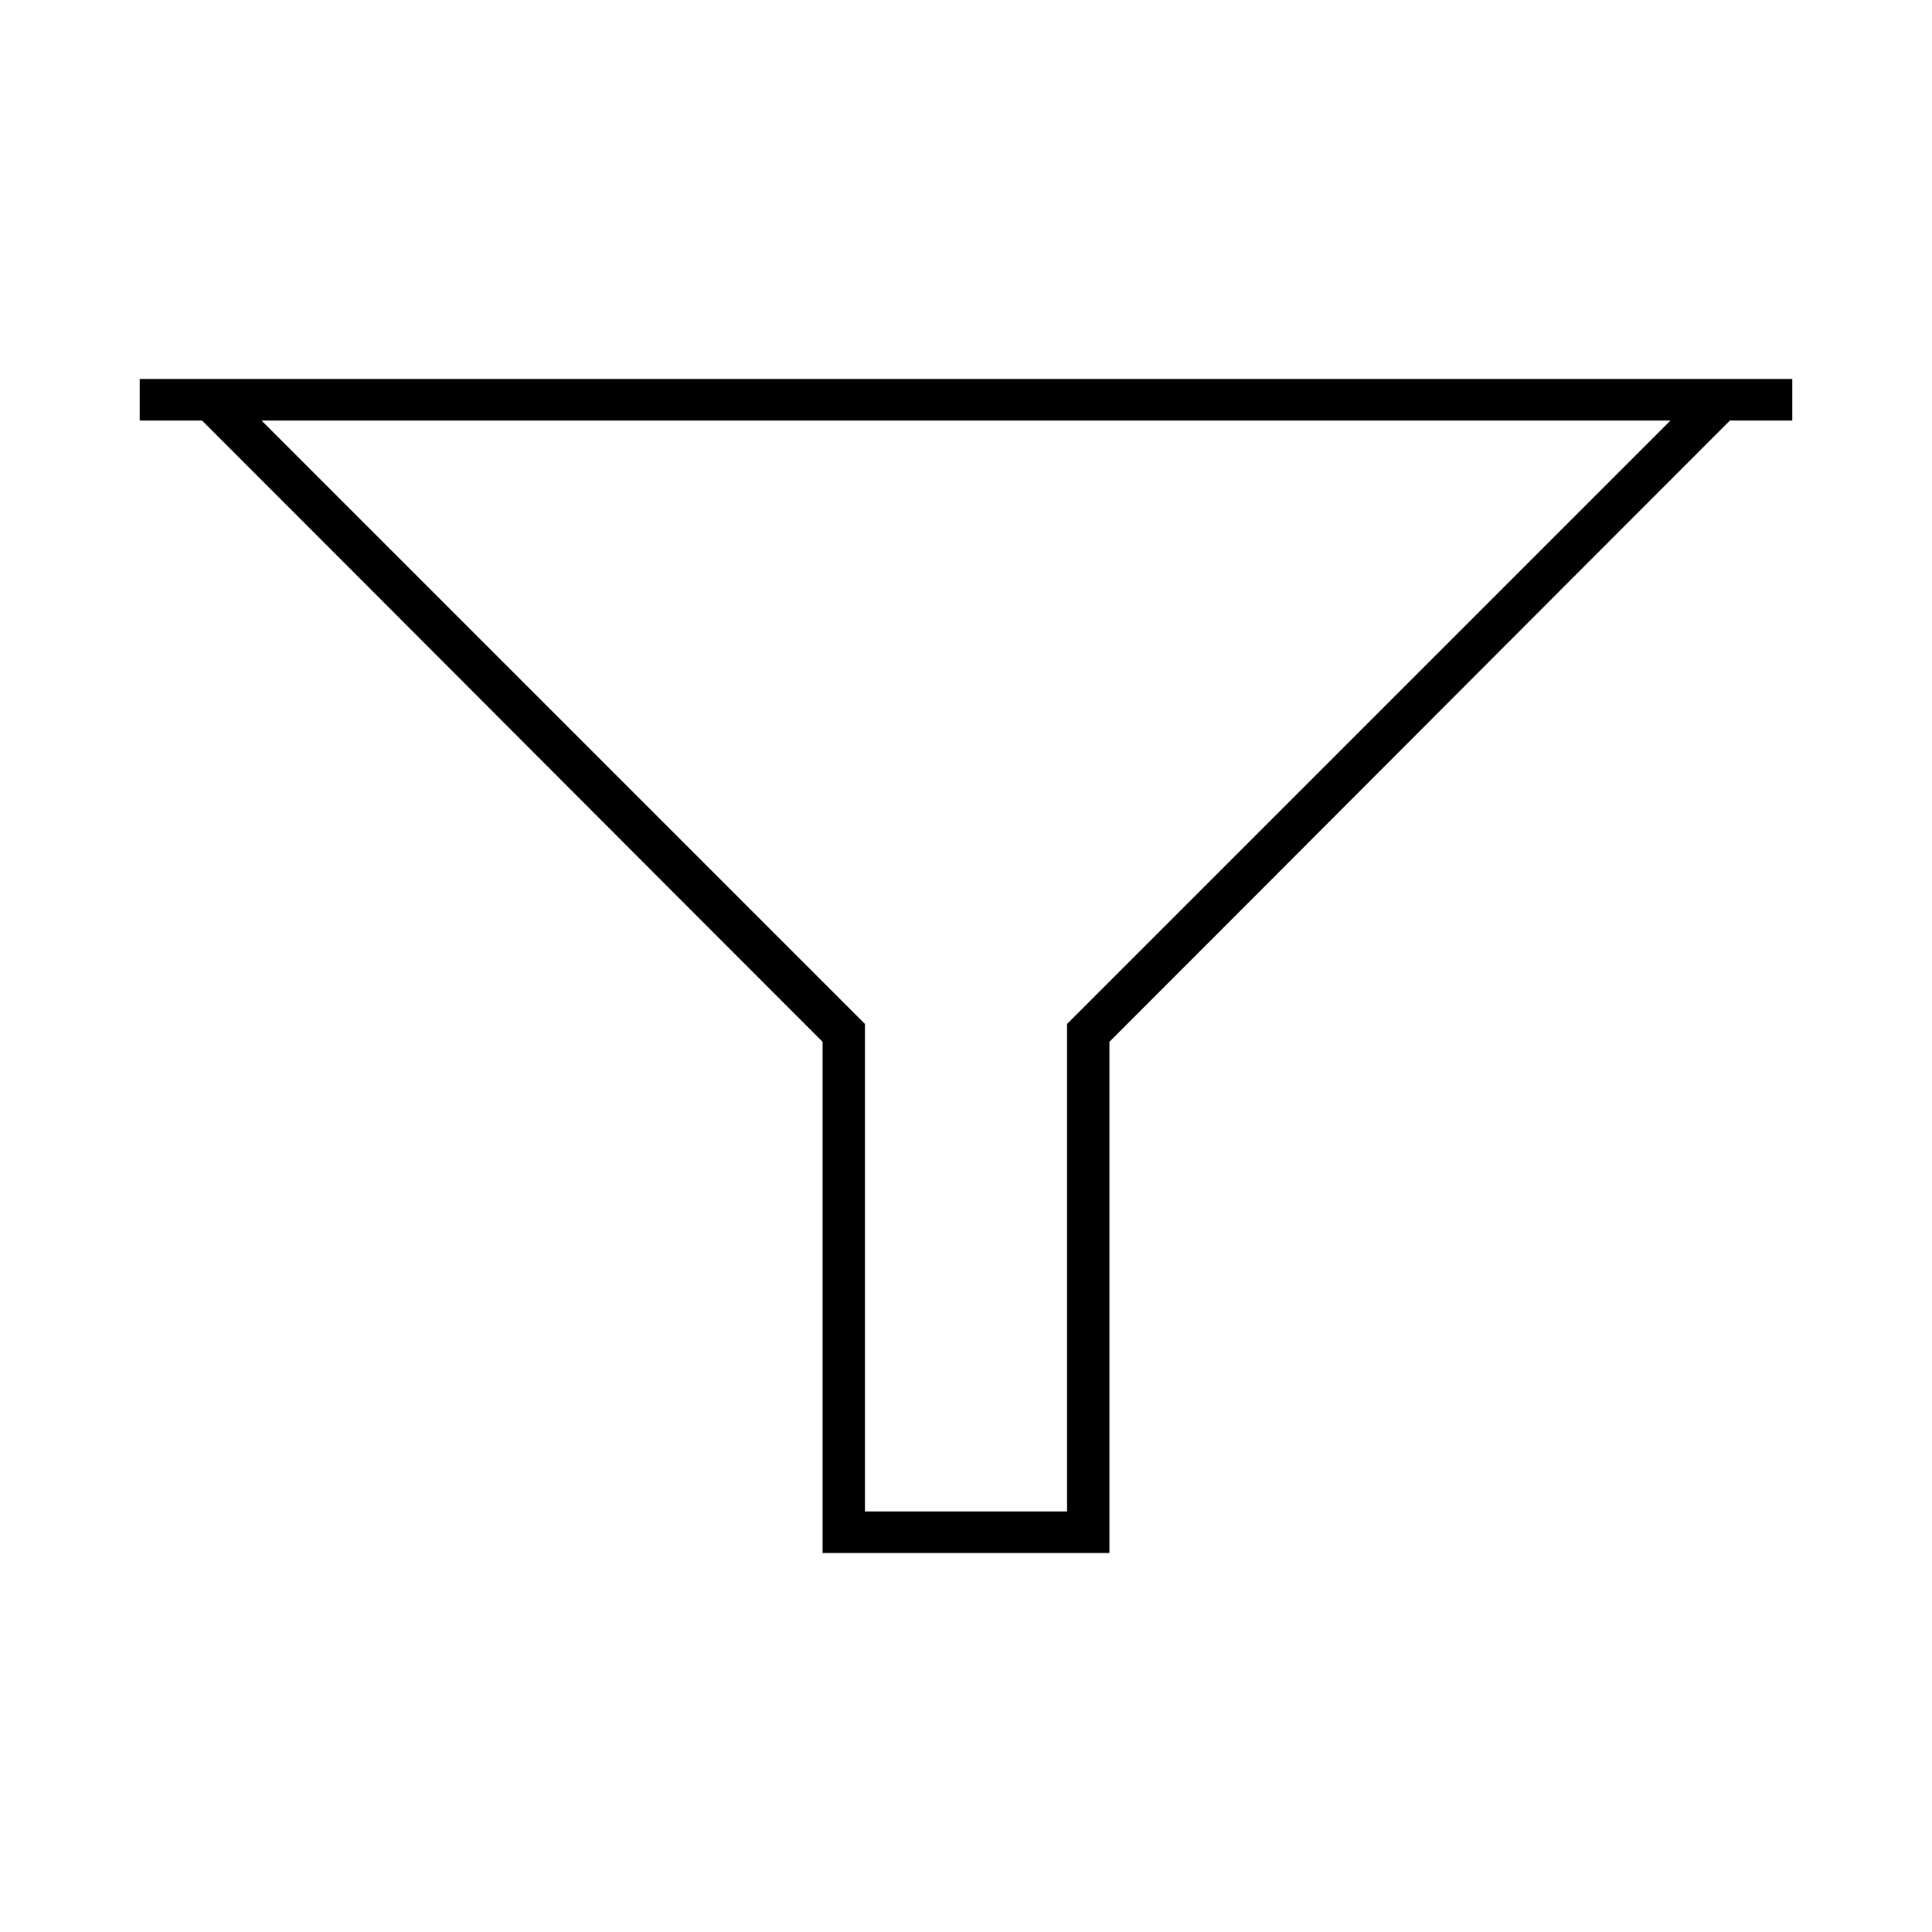
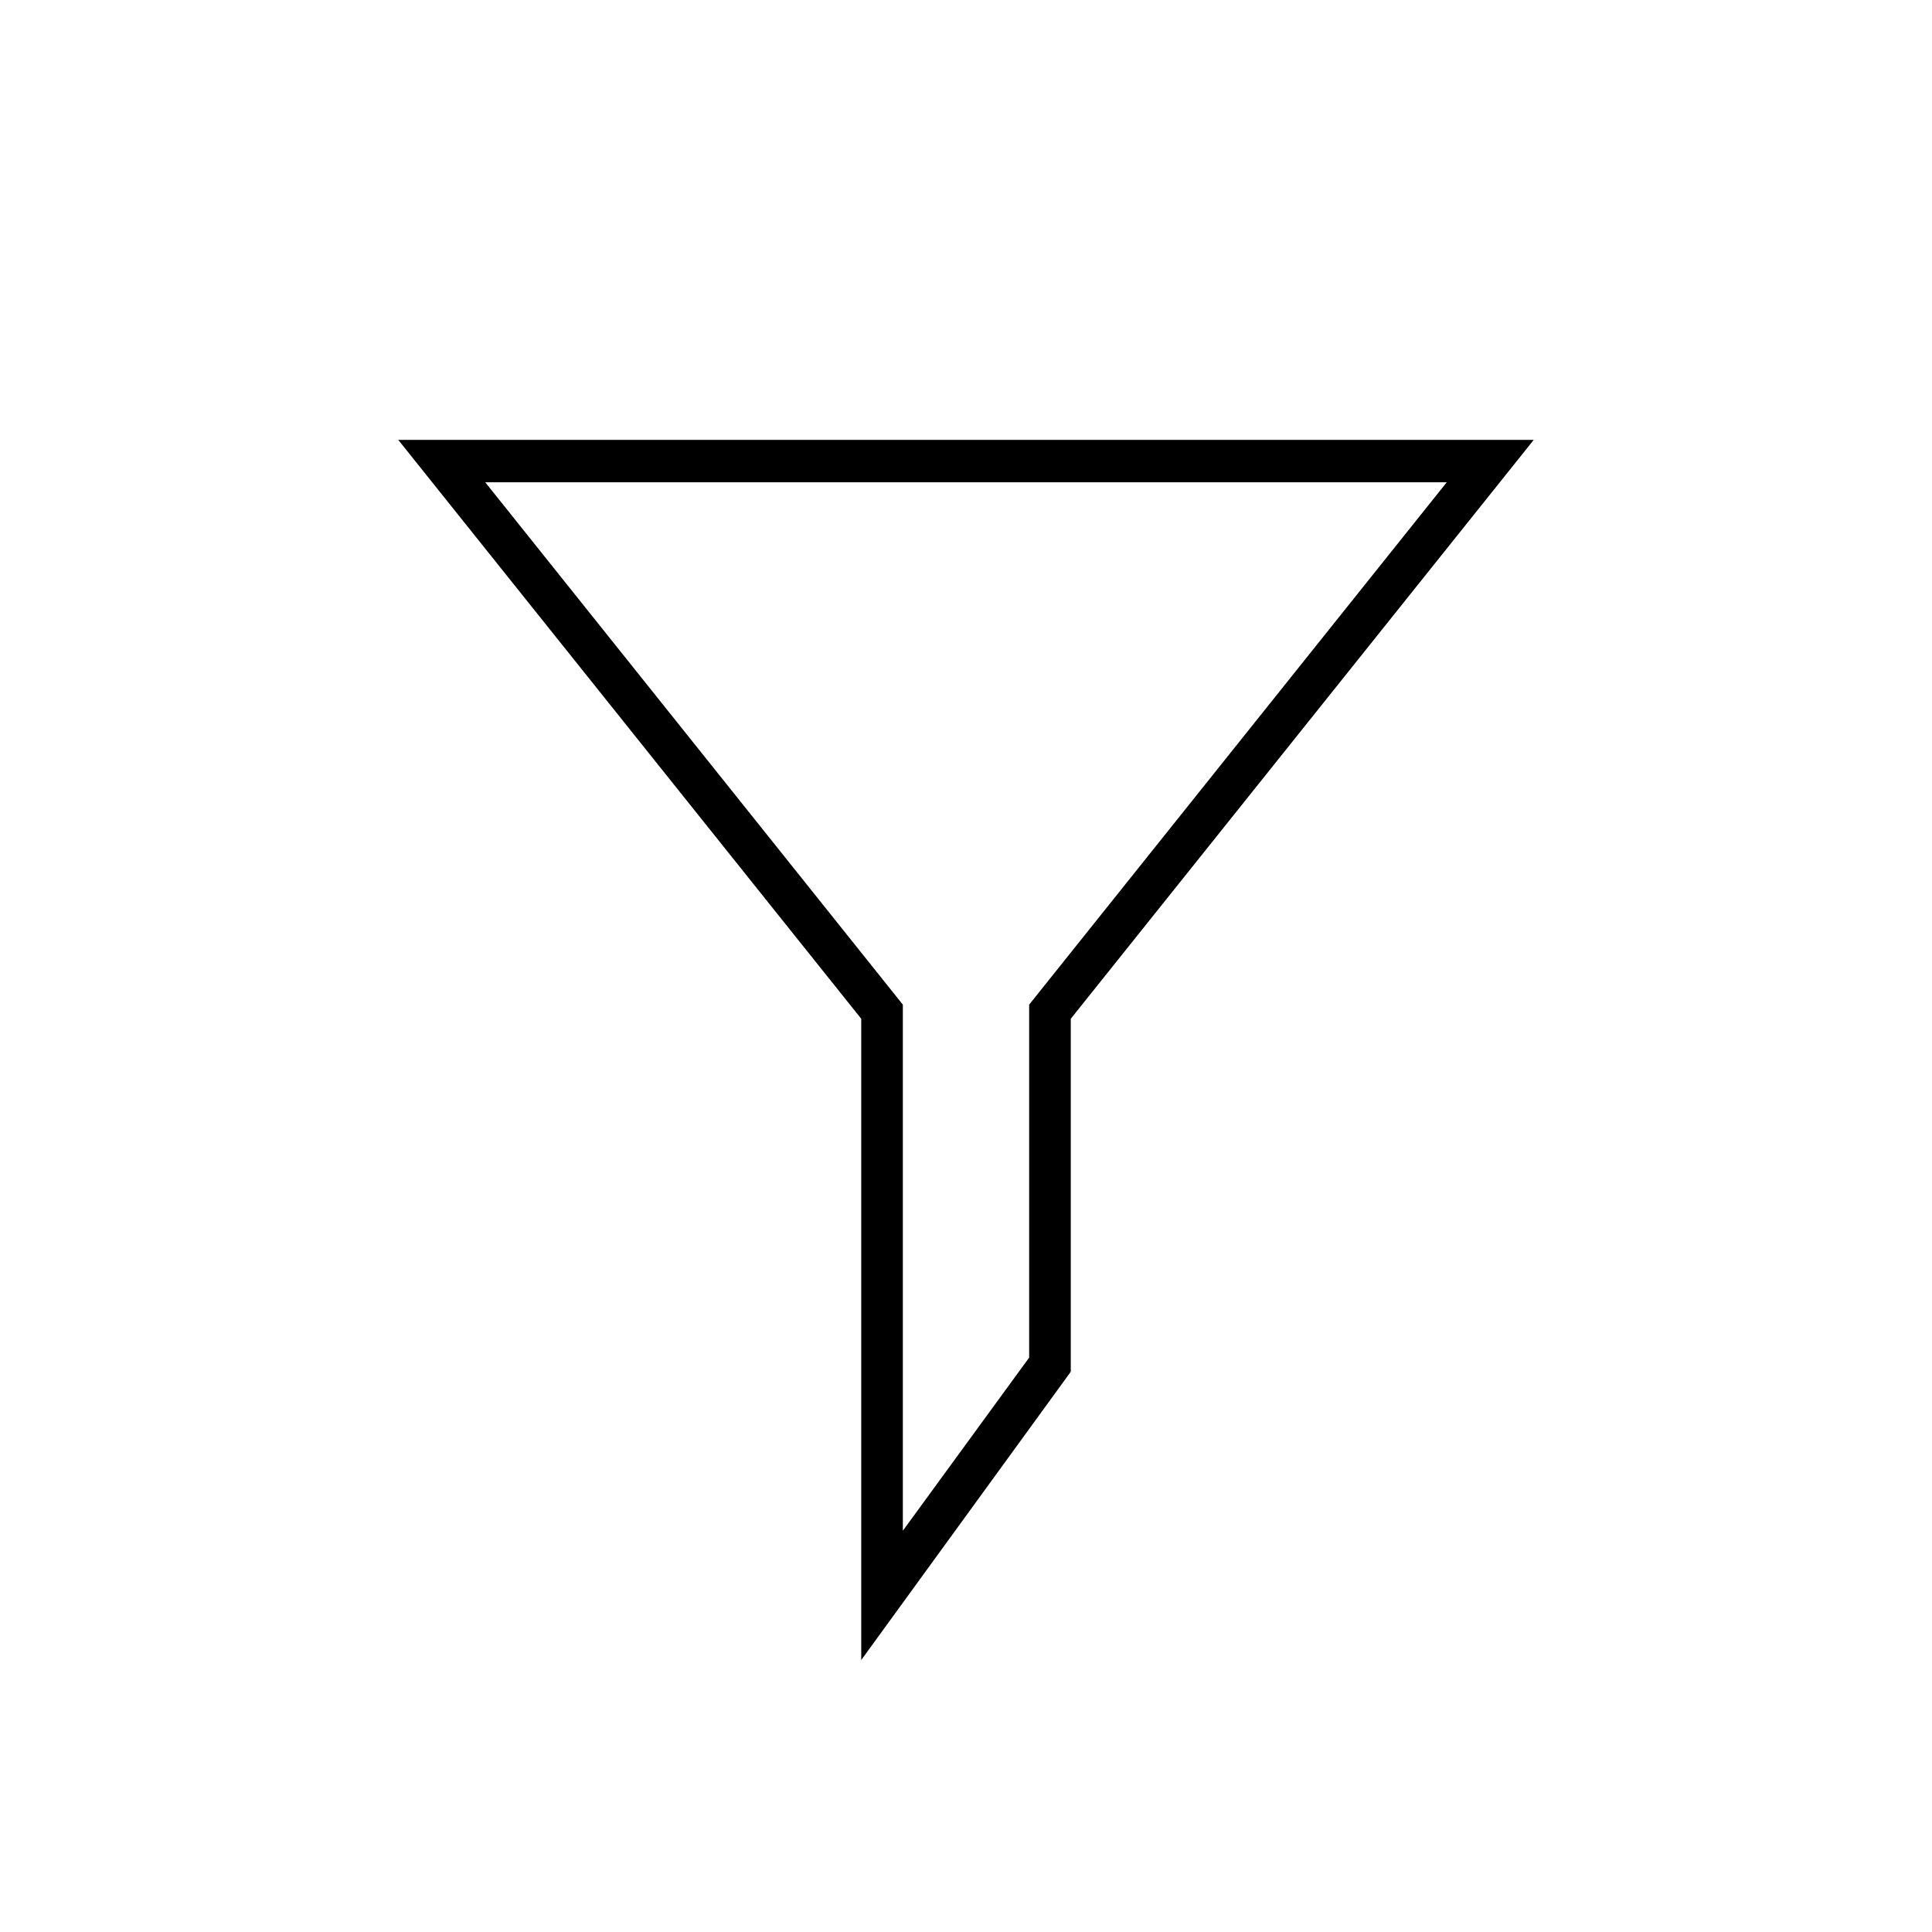
<svg xmlns="http://www.w3.org/2000/svg" xml:space="preserve" width="100%" height="100%" version="1.1" style="shape-rendering:geometricPrecision; text-rendering:geometricPrecision; image-rendering:optimizeQuality; fill-rule:evenodd; clip-rule:evenodd" viewBox="0 0 2600 2600">
  <defs>
    <style type="text/css">
   
    .fil0 {fill:none}
    .fil1 {fill:black}
   
  </style>
  </defs>
  <g id="Layer_x0020_1">
-     <g id="_2307281921088">
+     <g id="_2724831556496">
      <rect class="fil0" width="2600" height="2600" />
-       <path class="fil1" d="M1493 2090l0 -688c278,-278 556,-557 835,-836l84 0 0 -56 -1112 0 -1112 0 0 56 84 0c279,279 557,558 835,836l0 688c129,0 257,0 386,0zm-193 -1524l948 0c-271,271 -541,541 -812,812l0 656c-91,0 -181,0 -272,0l0 -656c-271,-271 -541,-541 -812,-812l948 0z" />
+       <path class="fil1" d="M1159 2234l0 -863 -623 -779 1528 0 -623 779 0 475 -282 388zm-506 -1585l562 703 0 708 170 -233 0 -475 562 -703 -1294 0z" />
    </g>
  </g>
</svg>
